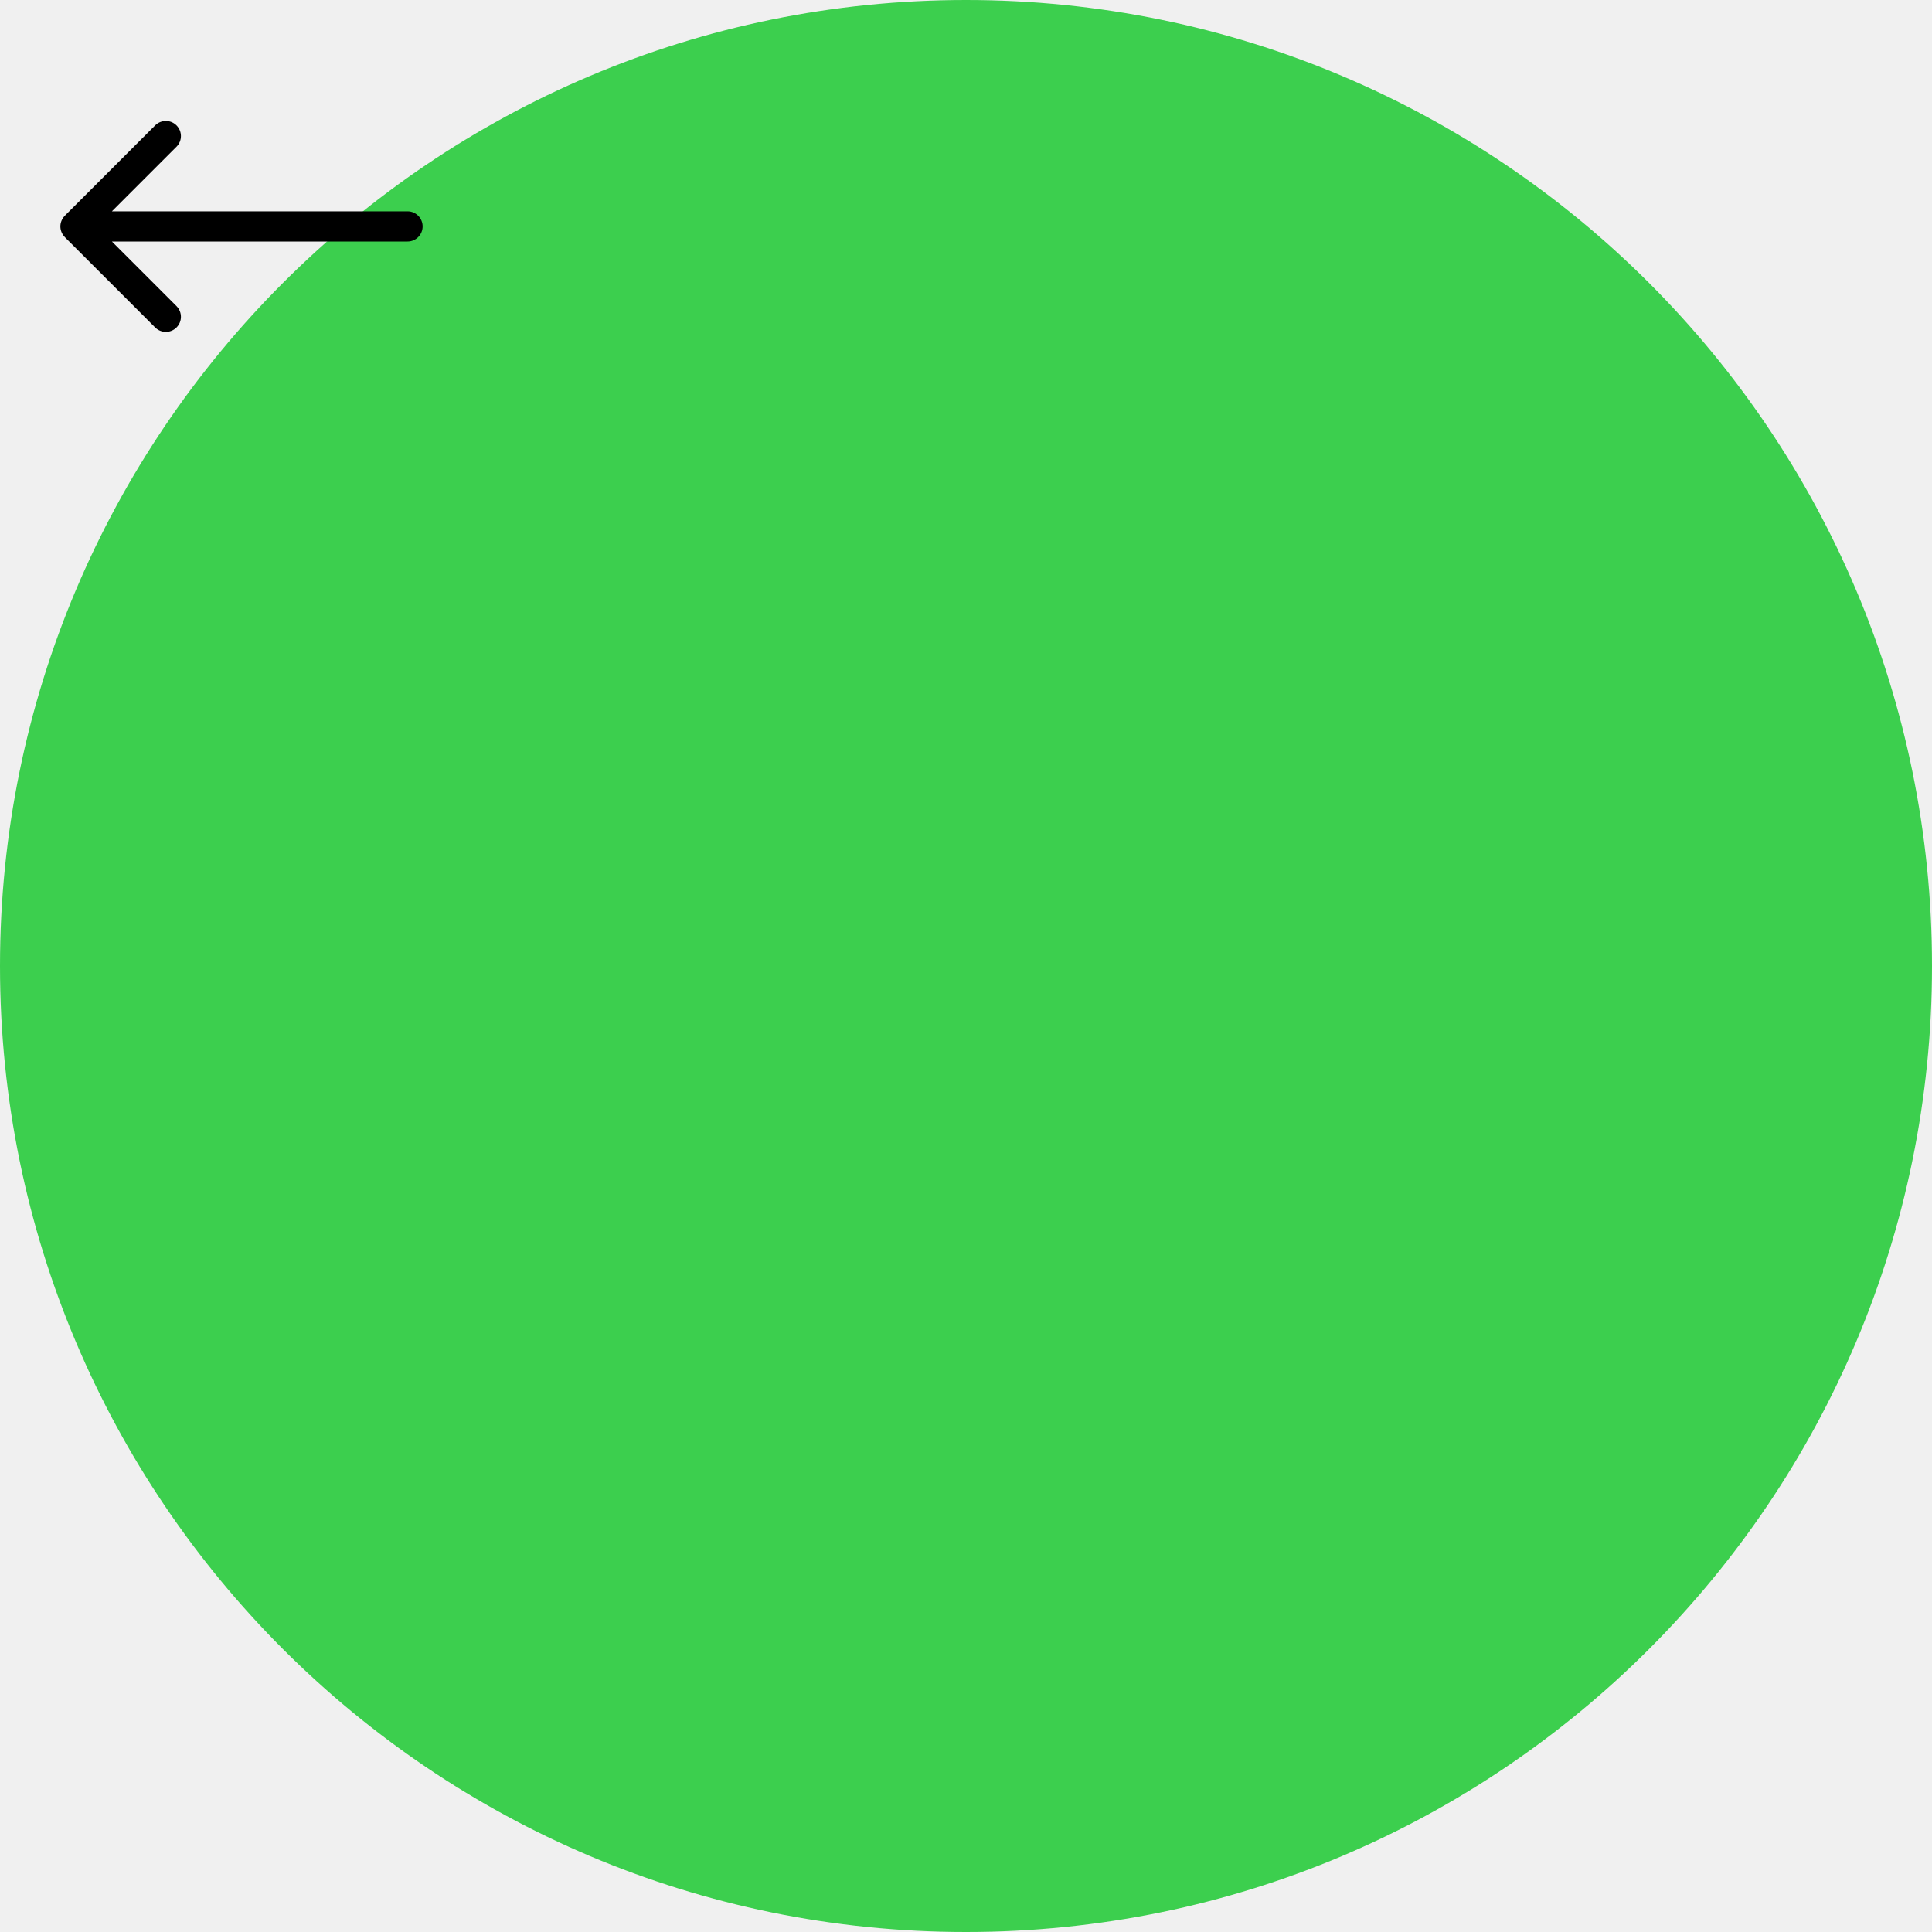
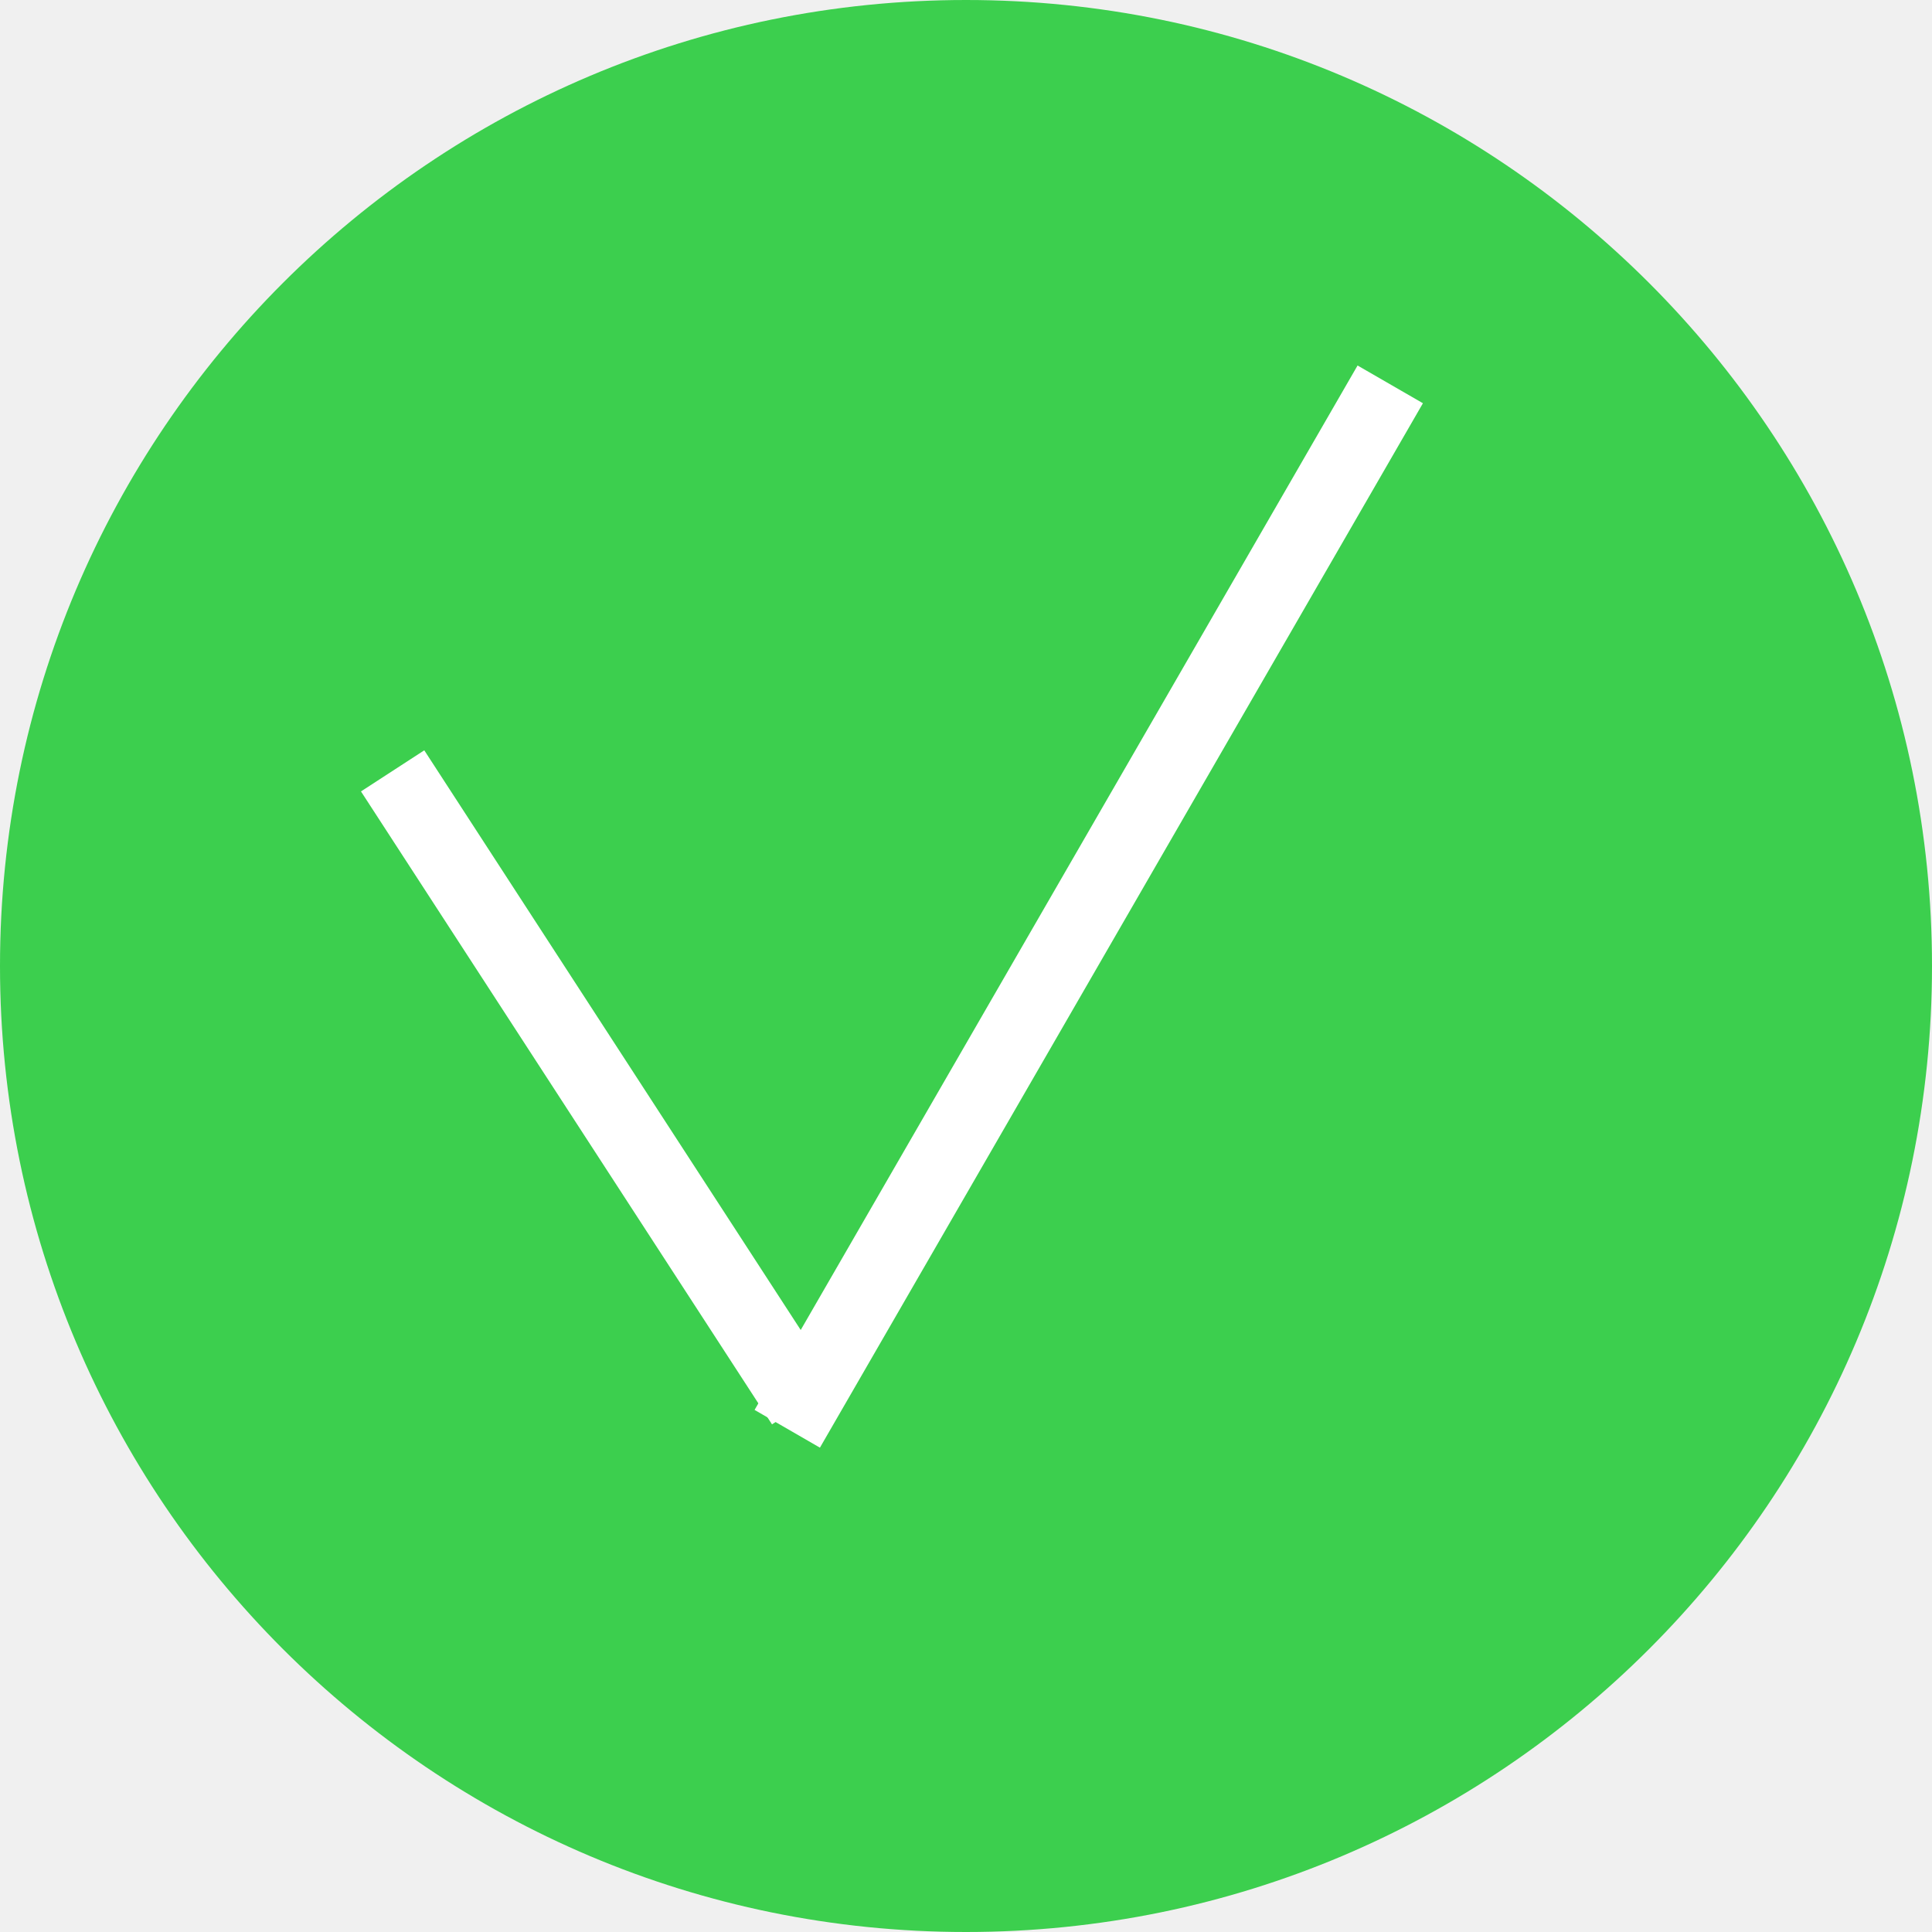
<svg xmlns="http://www.w3.org/2000/svg" height="64" width="64" viewBox="0 0 128 128">
  <circle cx="64" cy="64" r="64" fill="#3CCF4E" />
-   <path d="M4 15.004a.999.999 0 0 0 .286.692l.006.012 6 6a1 1 0 0 0 1.414-1.414L7.414 16H27a1 1 0 0 0 0-2H7.414l4.292-4.292a1 1 0 0 0-1.414-1.414l-6 6-.006.01a.978.978 0 0 0-.208.314A.974.974 0 0 0 4 15v.004z" />
+   <rect transform="rotate(57)" height="5" width="50" x="57" y="3.5" fill="white" />
+   <rect transform="rotate(-60)" height="5" width="79.9" x="-55.9" y="90" fill="white" />
</svg>
